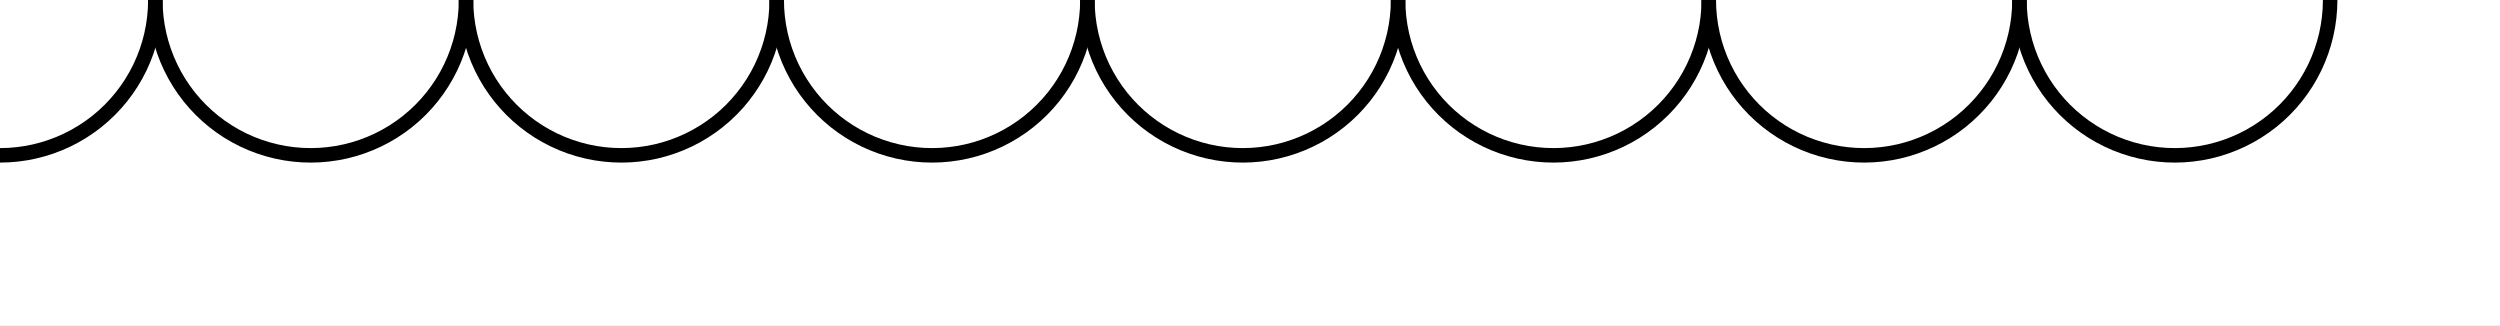
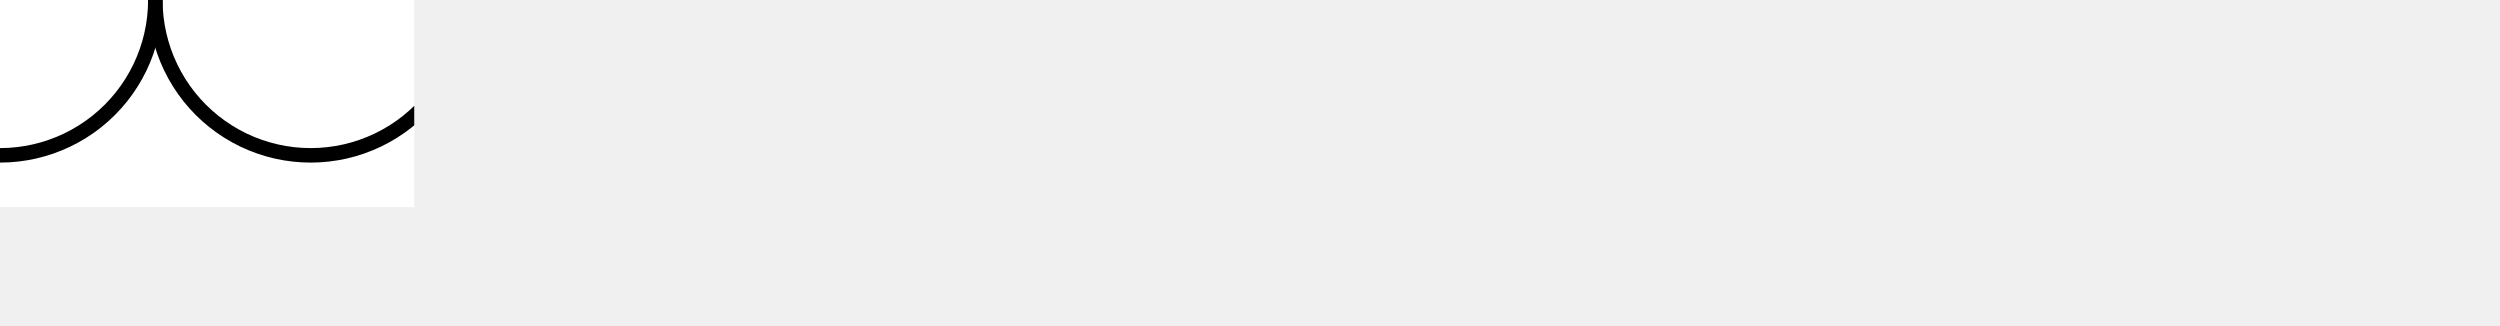
- <svg xmlns="http://www.w3.org/2000/svg">
-   <rect fill="#ffffff" fill-opacity="1" height="100%" width="100%" />
-   <path d="M75,0 C75,22.824 64.607,44.407 46.762,58.637 C28.917,72.868 5.563,78.198 -16.689,73.12 C-38.941,68.041 -57.67,53.105 -67.573,32.541 C-77.476,11.977 -77.476,-11.977 -67.573,-32.541 C-57.67,-53.105 -38.941,-68.041 -16.689,-73.12 C5.563,-78.198 28.917,-72.868 46.762,-58.637 C64.607,-44.407 75,-22.824 75,-0" fill="none" stroke="#000000" stroke-opacity="1" stroke-width="7" transform="matrix(1 0 0 1 0 0)" />
-   <path d="M225,0 C225,22.824 214.607,44.407 196.762,58.637 C178.917,72.868 155.563,78.198 133.311,73.12 C111.059,68.041 92.33,53.105 82.427,32.541 C72.524,11.977 72.524,-11.977 82.427,-32.541 C92.33,-53.105 111.059,-68.041 133.311,-73.12 C155.563,-78.198 178.917,-72.868 196.762,-58.637 C214.607,-44.407 225,-22.824 225,-0" fill="none" stroke="#000000" stroke-opacity="1" stroke-width="7" transform="matrix(1 0 0 1 0 0)" />
-   <path d="M375,0 C375,22.824 364.607,44.407 346.762,58.637 C328.917,72.868 305.563,78.198 283.311,73.12 C261.059,68.041 242.33,53.105 232.427,32.541 C222.524,11.977 222.524,-11.977 232.427,-32.541 C242.33,-53.105 261.059,-68.041 283.311,-73.12 C305.563,-78.198 328.917,-72.868 346.762,-58.637 C364.607,-44.407 375,-22.824 375,-0" fill="none" stroke="#000000" stroke-opacity="1" stroke-width="7" transform="matrix(1 0 0 1 0 0)" />
-   <path d="M525,0 C525,22.824 514.607,44.407 496.762,58.637 C478.917,72.868 455.563,78.198 433.311,73.12 C411.059,68.041 392.33,53.105 382.427,32.541 C372.524,11.977 372.524,-11.977 382.427,-32.541 C392.33,-53.105 411.059,-68.041 433.311,-73.12 C455.563,-78.198 478.917,-72.868 496.762,-58.637 C514.607,-44.407 525,-22.824 525,-0" fill="none" stroke="#000000" stroke-opacity="1" stroke-width="7" transform="matrix(1 0 0 1 0 0)" />
-   <path d="M675,0 C675,22.824 664.607,44.407 646.762,58.637 C628.917,72.868 605.563,78.198 583.311,73.12 C561.059,68.041 542.33,53.105 532.427,32.541 C522.524,11.977 522.524,-11.977 532.427,-32.541 C542.33,-53.105 561.059,-68.041 583.311,-73.12 C605.563,-78.198 628.917,-72.868 646.762,-58.637 C664.607,-44.407 675,-22.824 675,-0" fill="none" stroke="#000000" stroke-opacity="1" stroke-width="7" transform="matrix(1 0 0 1 0 0)" />
-   <path d="M825,0 C825,22.824 814.607,44.407 796.762,58.637 C778.917,72.868 755.563,78.198 733.311,73.12 C711.059,68.041 692.33,53.105 682.427,32.541 C672.524,11.977 672.524,-11.977 682.427,-32.541 C692.33,-53.105 711.059,-68.041 733.311,-73.12 C755.563,-78.198 778.917,-72.868 796.762,-58.637 C814.607,-44.407 825,-22.824 825,-0" fill="none" stroke="#000000" stroke-opacity="1" stroke-width="7" transform="matrix(1 0 0 1 0 0)" />
-   <path d="M975,0 C975,22.824 964.607,44.407 946.762,58.637 C928.917,72.868 905.563,78.198 883.311,73.12 C861.059,68.041 842.33,53.105 832.427,32.541 C822.524,11.977 822.524,-11.977 832.427,-32.541 C842.33,-53.105 861.059,-68.041 883.311,-73.12 C905.563,-78.198 928.917,-72.868 946.762,-58.637 C964.607,-44.407 975,-22.824 975,-0" fill="none" stroke="#000000" stroke-opacity="1" stroke-width="7" transform="matrix(1 0 0 1 0 0)" />
-   <path d="M1125,0 C1125,22.824 1114.607,44.407 1096.762,58.637 C1078.917,72.868 1055.563,78.198 1033.311,73.12 C1011.059,68.041 992.33,53.105 982.427,32.541 C972.524,11.977 972.524,-11.977 982.427,-32.541 C992.33,-53.105 1011.059,-68.041 1033.311,-73.12 C1055.563,-78.198 1078.917,-72.868 1096.762,-58.637 C1114.607,-44.407 1125,-22.824 1125,-0" fill="none" stroke="#000000" stroke-opacity="1" stroke-width="7" transform="matrix(1 0 0 1 0 0)" />
+ <svg xmlns="http://www.w3.org/2000/svg" clip-path="url(#cut-off-bottom)">
+   <defs>
+     <clipPath id="cut-off-bottom">
+       <rect x="0" y="0" width="200" height="100" />
+     </clipPath>
+   </defs>
+   <svg>
+     <rect fill="#ffffff" fill-opacity="1" height="100%" width="100%" />
+     <path d="M75,0 C75,22.824 64.607,44.407 46.762,58.637 C28.917,72.868 5.563,78.198 -16.689,73.12 C-38.941,68.041 -57.67,53.105 -67.573,32.541 C-77.476,11.977 -77.476,-11.977 -67.573,-32.541 C-57.67,-53.105 -38.941,-68.041 -16.689,-73.12 C5.563,-78.198 28.917,-72.868 46.762,-58.637 C64.607,-44.407 75,-22.824 75,-0" fill="none" stroke="#000000" stroke-opacity="1" stroke-width="7" transform="matrix(1 0 0 1 0 0)" />
+     <path d="M225,0 C225,22.824 214.607,44.407 196.762,58.637 C178.917,72.868 155.563,78.198 133.311,73.12 C111.059,68.041 92.33,53.105 82.427,32.541 C72.524,11.977 72.524,-11.977 82.427,-32.541 C92.33,-53.105 111.059,-68.041 133.311,-73.12 C155.563,-78.198 178.917,-72.868 196.762,-58.637 C214.607,-44.407 225,-22.824 225,-0" fill="none" stroke="#000000" stroke-opacity="1" stroke-width="7" transform="matrix(1 0 0 1 0 0)" />
+     <path d="M375,0 C375,22.824 364.607,44.407 346.762,58.637 C328.917,72.868 305.563,78.198 283.311,73.12 C261.059,68.041 242.33,53.105 232.427,32.541 C222.524,11.977 222.524,-11.977 232.427,-32.541 C242.33,-53.105 261.059,-68.041 283.311,-73.12 C305.563,-78.198 328.917,-72.868 346.762,-58.637 C364.607,-44.407 375,-22.824 375,-0" fill="none" stroke="#000000" stroke-opacity="1" stroke-width="7" transform="matrix(1 0 0 1 0 0)" />
+     <path d="M525,0 C525,22.824 514.607,44.407 496.762,58.637 C478.917,72.868 455.563,78.198 433.311,73.12 C411.059,68.041 392.33,53.105 382.427,32.541 C372.524,11.977 372.524,-11.977 382.427,-32.541 C392.33,-53.105 411.059,-68.041 433.311,-73.12 C455.563,-78.198 478.917,-72.868 496.762,-58.637 C514.607,-44.407 525,-22.824 525,-0" fill="none" stroke="#000000" stroke-opacity="1" stroke-width="7" transform="matrix(1 0 0 1 0 0)" />
+     <path d="M675,0 C675,22.824 664.607,44.407 646.762,58.637 C628.917,72.868 605.563,78.198 583.311,73.12 C561.059,68.041 542.33,53.105 532.427,32.541 C522.524,11.977 522.524,-11.977 532.427,-32.541 C542.33,-53.105 561.059,-68.041 583.311,-73.12 C605.563,-78.198 628.917,-72.868 646.762,-58.637 C664.607,-44.407 675,-22.824 675,-0" fill="none" stroke="#000000" stroke-opacity="1" stroke-width="7" transform="matrix(1 0 0 1 0 0)" />
+     <path d="M825,0 C825,22.824 814.607,44.407 796.762,58.637 C778.917,72.868 755.563,78.198 733.311,73.12 C711.059,68.041 692.33,53.105 682.427,32.541 C672.524,11.977 672.524,-11.977 682.427,-32.541 C692.33,-53.105 711.059,-68.041 733.311,-73.12 C755.563,-78.198 778.917,-72.868 796.762,-58.637 C814.607,-44.407 825,-22.824 825,-0" fill="none" stroke="#000000" stroke-opacity="1" stroke-width="7" transform="matrix(1 0 0 1 0 0)" />
+     <path d="M975,0 C975,22.824 964.607,44.407 946.762,58.637 C928.917,72.868 905.563,78.198 883.311,73.12 C861.059,68.041 842.33,53.105 832.427,32.541 C822.524,11.977 822.524,-11.977 832.427,-32.541 C842.33,-53.105 861.059,-68.041 883.311,-73.12 C905.563,-78.198 928.917,-72.868 946.762,-58.637 C964.607,-44.407 975,-22.824 975,-0" fill="none" stroke="#000000" stroke-opacity="1" stroke-width="7" transform="matrix(1 0 0 1 0 0)" />
+     <path d="M1125,0 C1125,22.824 1114.607,44.407 1096.762,58.637 C1078.917,72.868 1055.563,78.198 1033.311,73.12 C1011.059,68.041 992.33,53.105 982.427,32.541 C972.524,11.977 972.524,-11.977 982.427,-32.541 C992.33,-53.105 1011.059,-68.041 1033.311,-73.12 C1055.563,-78.198 1078.917,-72.868 1096.762,-58.637 C1114.607,-44.407 1125,-22.824 1125,-0" fill="none" stroke="#000000" stroke-opacity="1" stroke-width="7" transform="matrix(1 0 0 1 0 0)" />
+   </svg>
</svg>
